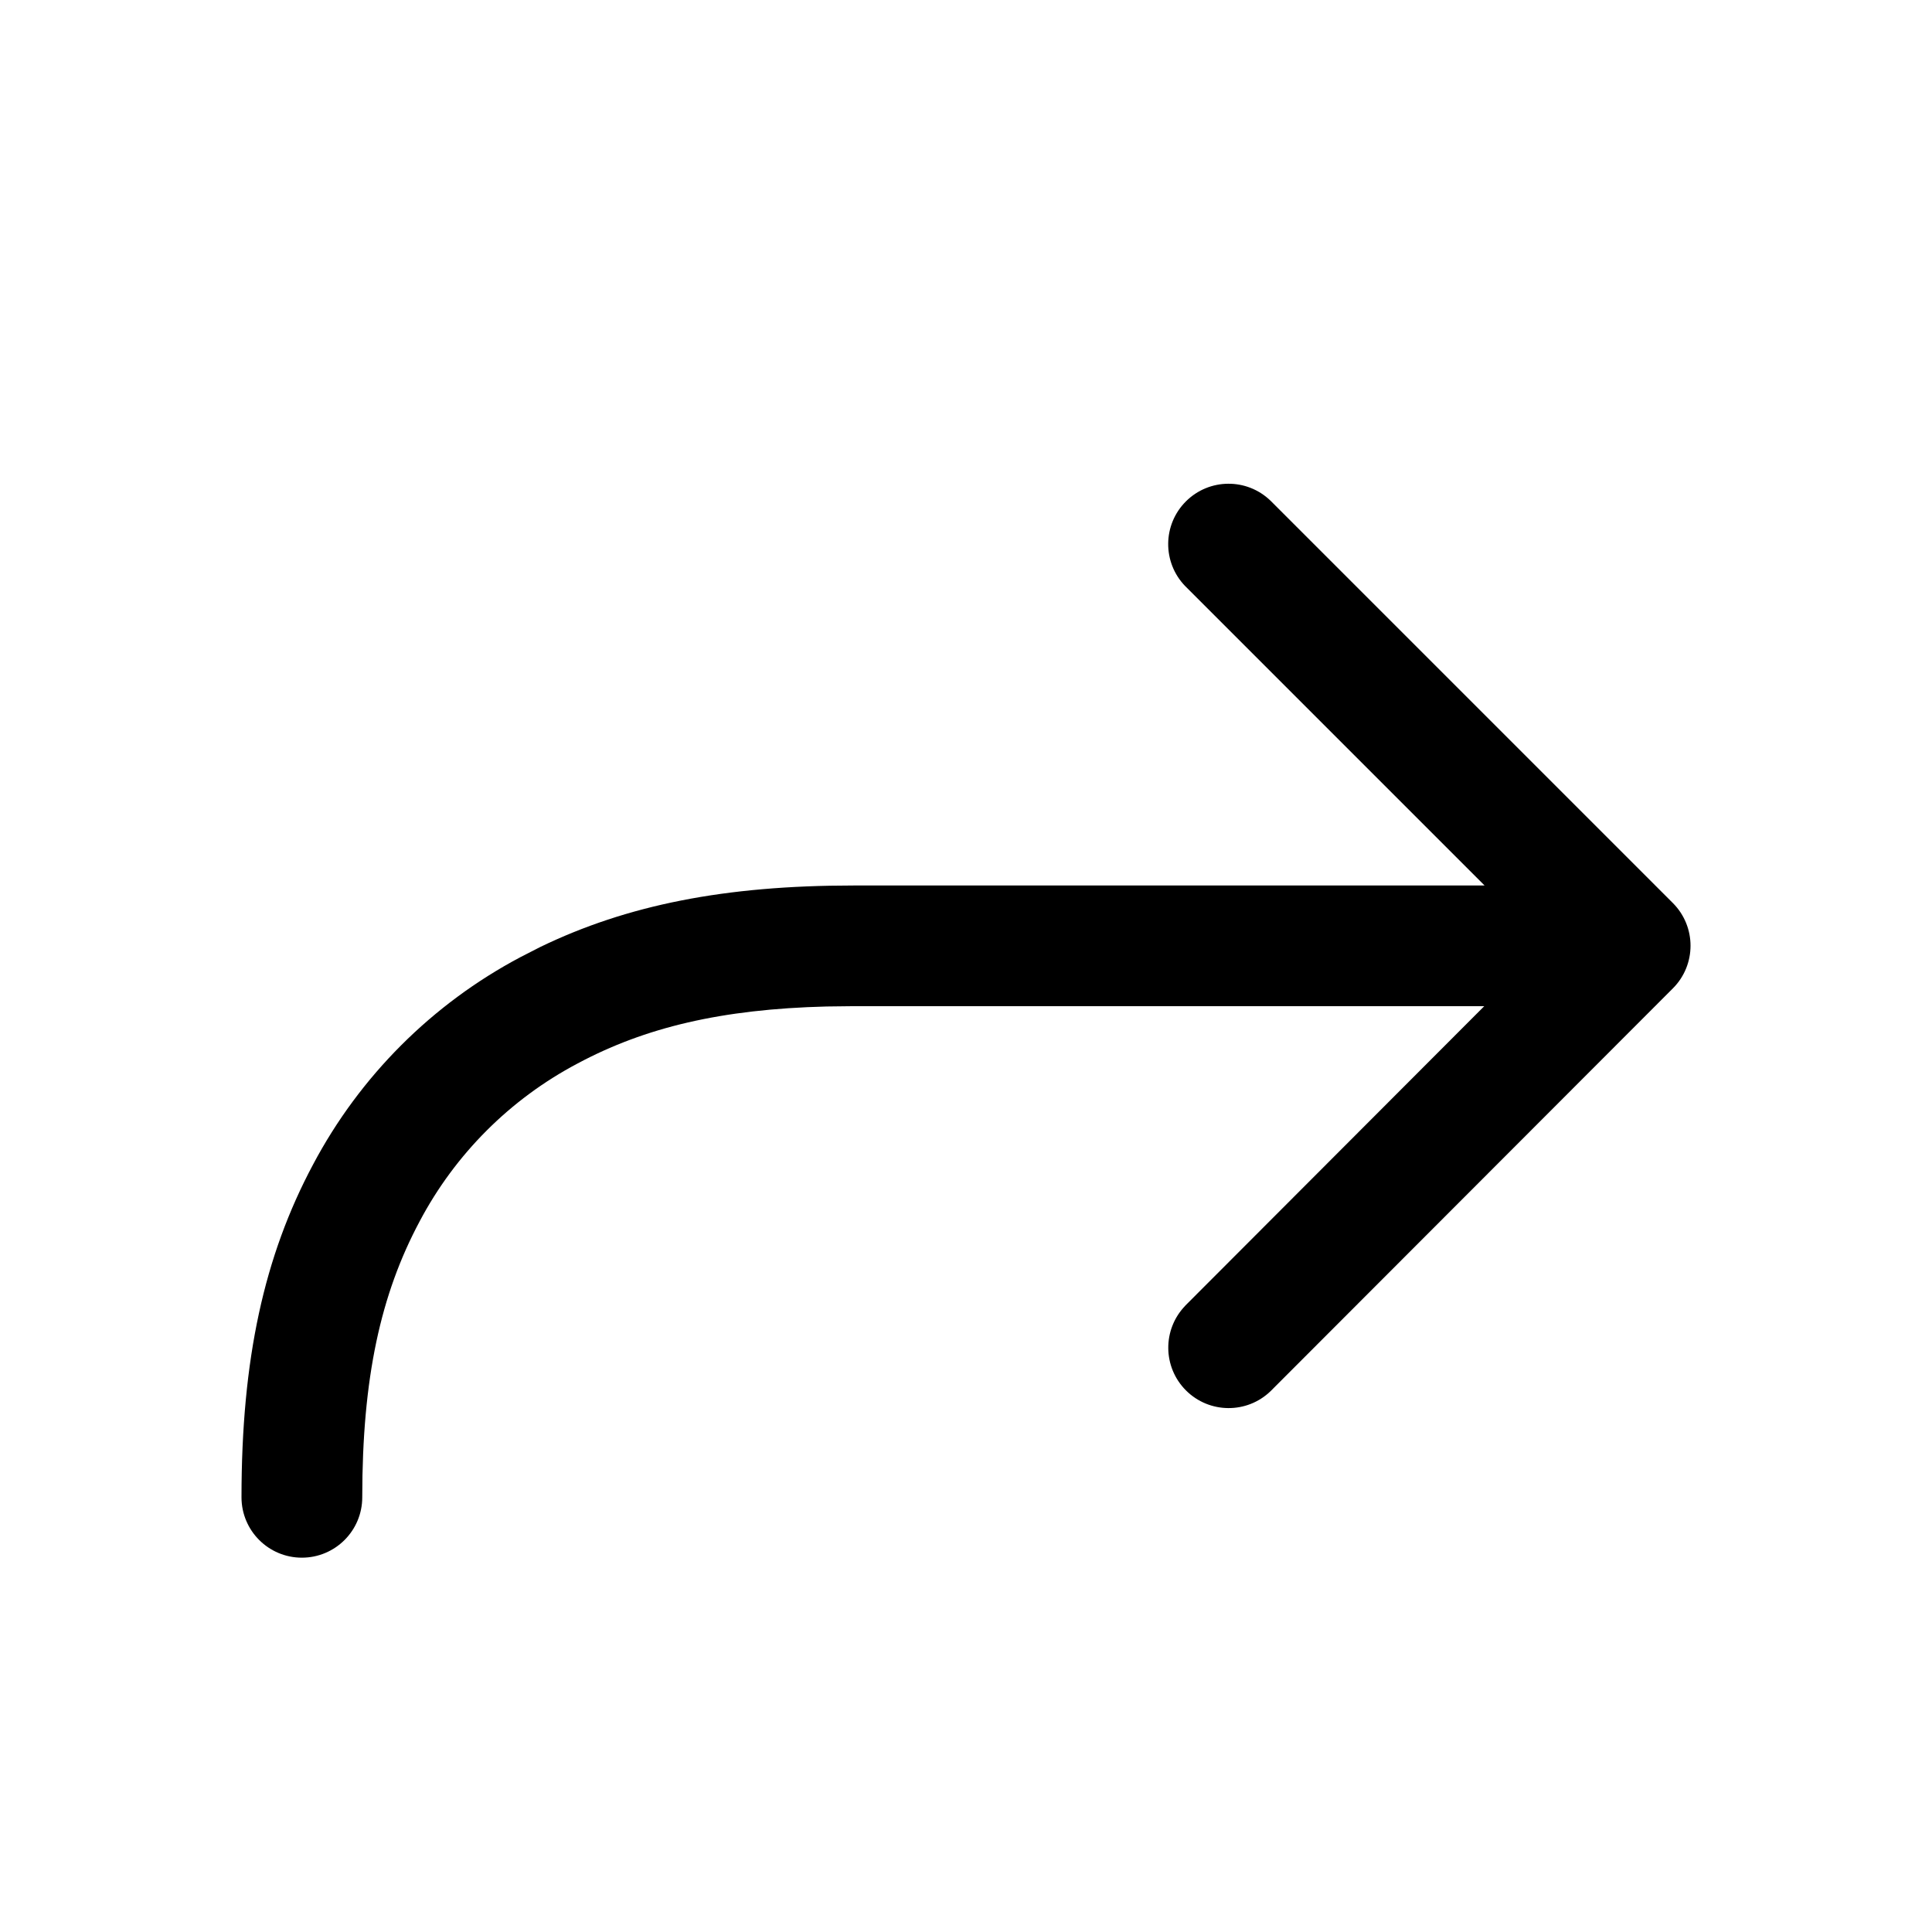
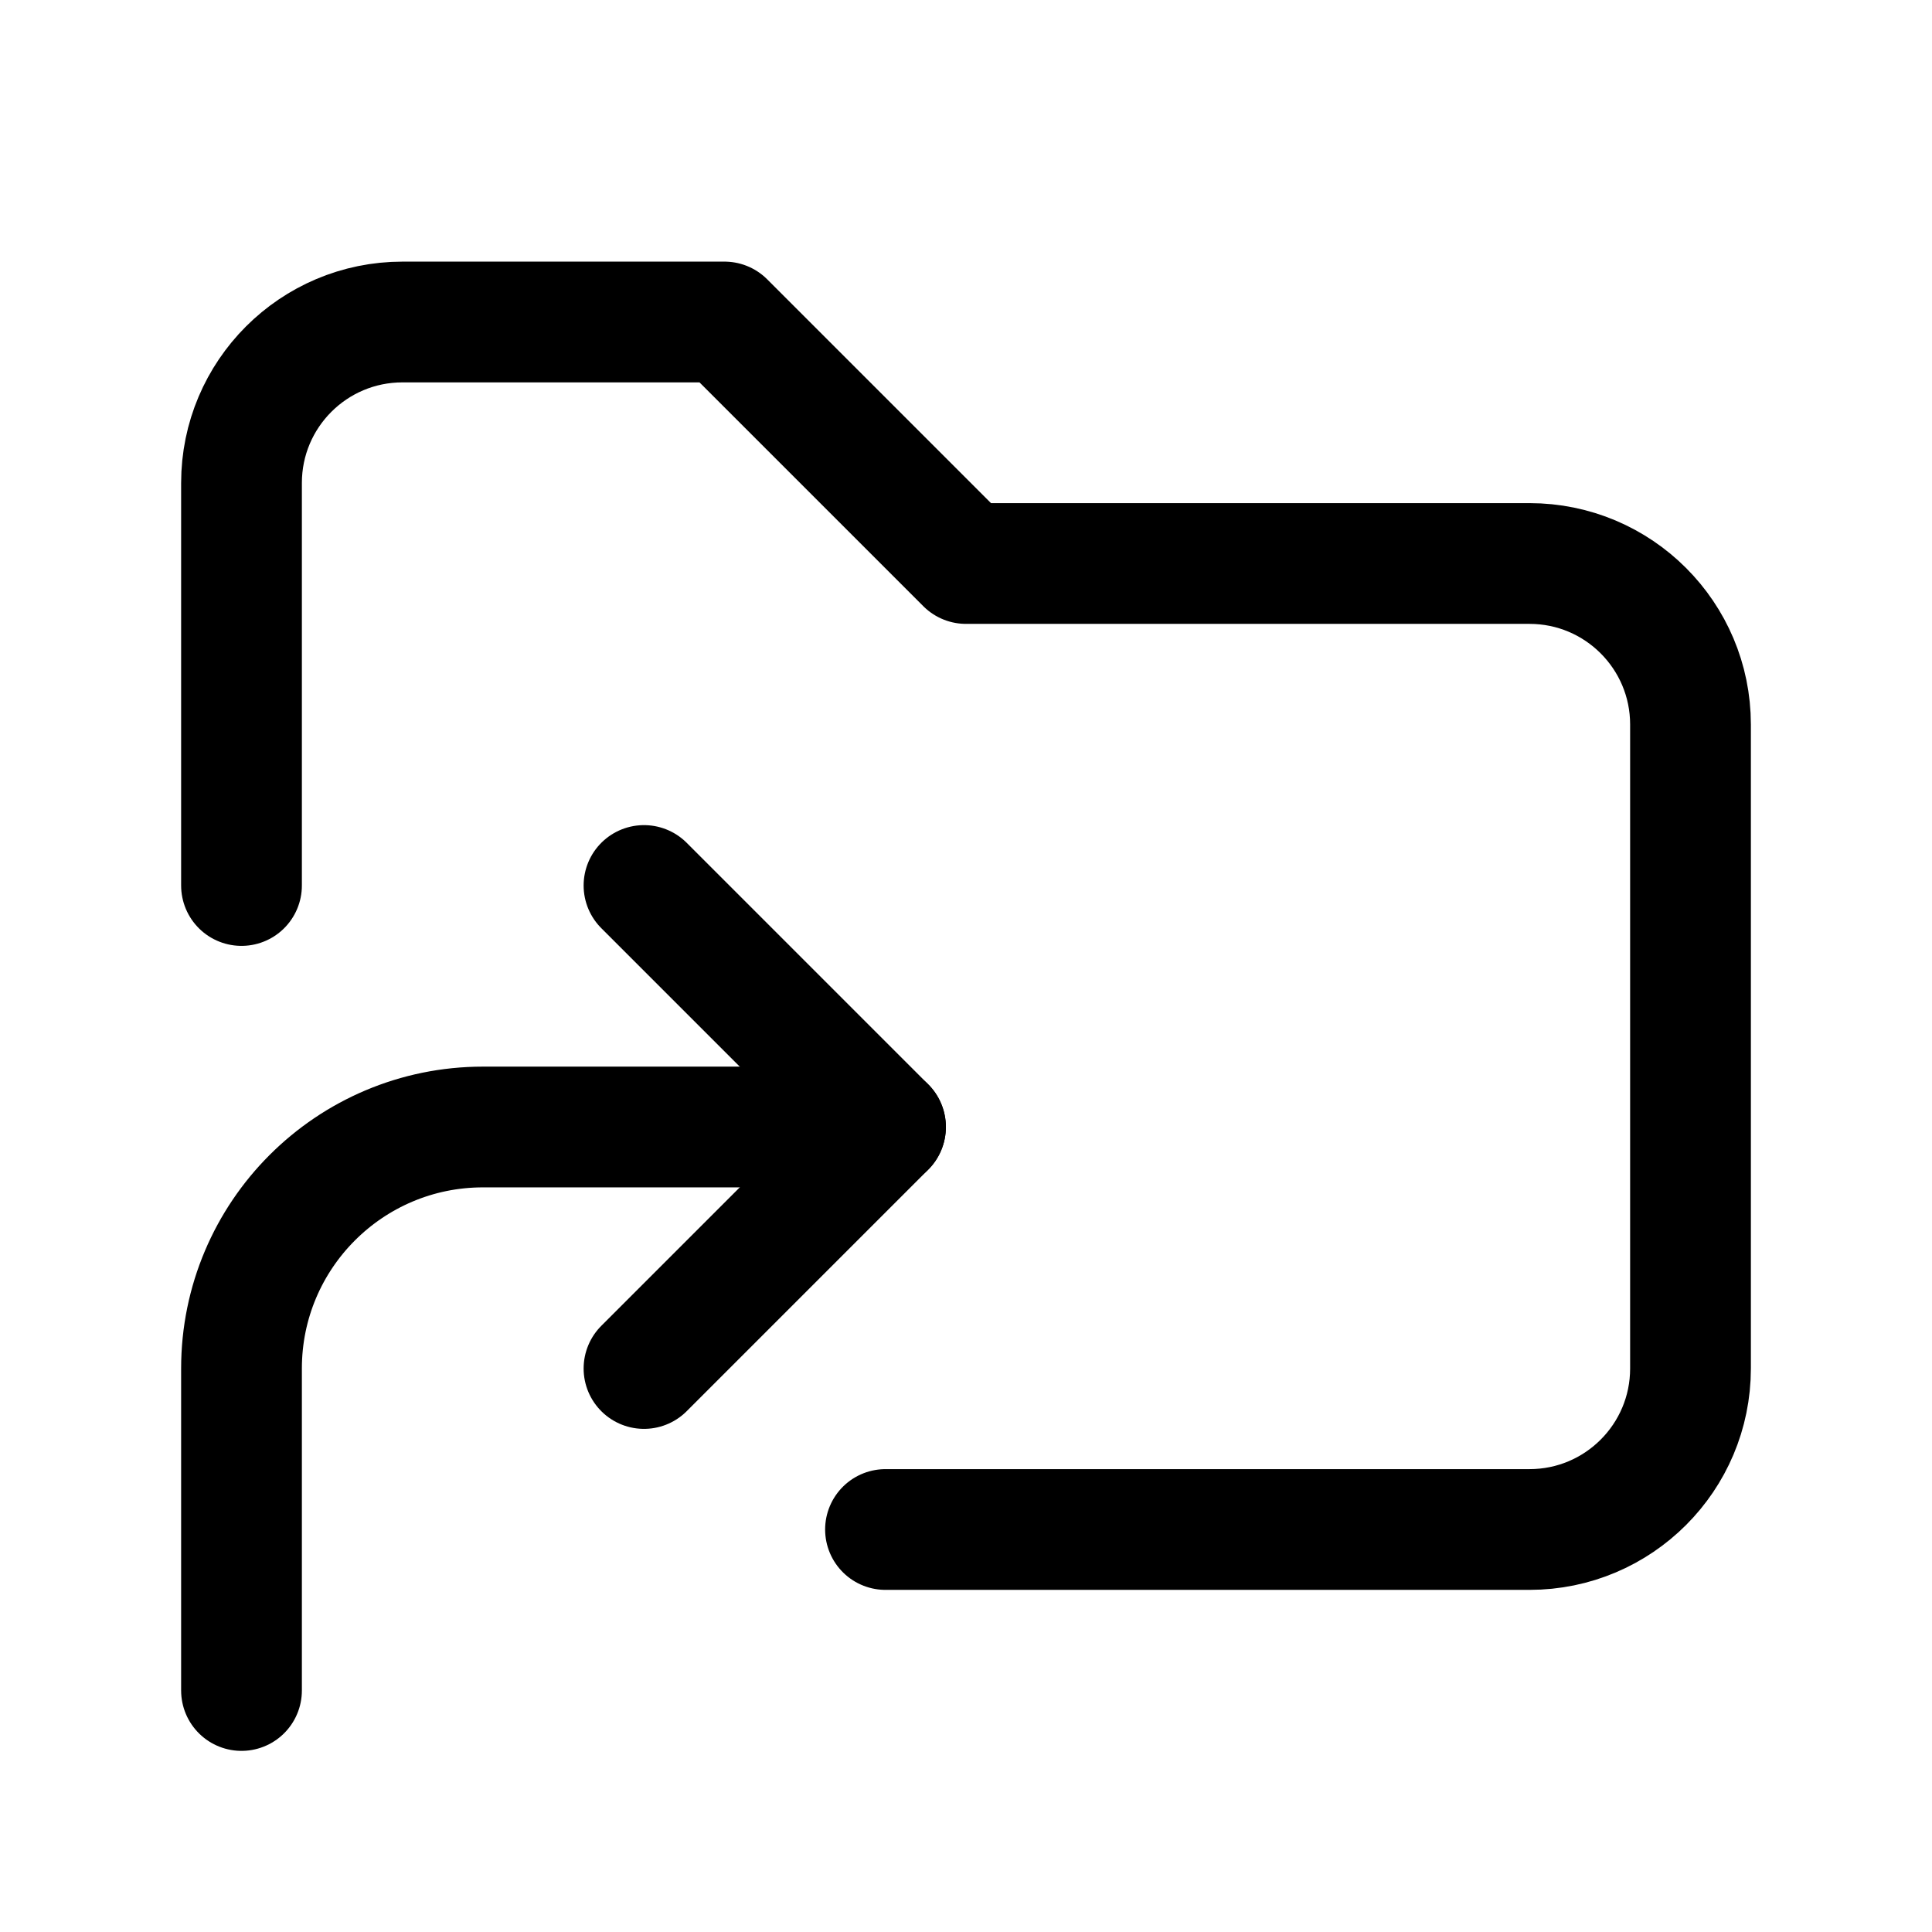
- <svg xmlns="http://www.w3.org/2000/svg" viewBox="0 0 24 24">
-   <g fill="none">
-     <path d="M14.723 16.221a.75.75 0 0 0 1.061 1.06l4.997-5.003a.75.75 0 0 0 0-1.06L15.783 6.22a.75.75 0 0 0-1.061 1.06l3.72 3.72h-7.842c-1.595 0-2.81.242-3.889.764l-.246.126a6.202 6.202 0 0 0-2.576 2.576C3.28 15.606 3 16.884 3 18.6a.75.75 0 0 0 1.5 0c0-1.484.228-2.52.713-3.428a4.702 4.702 0 0 1 1.96-1.96c.837-.448 1.786-.676 3.094-.709l.334-.004h7.837l-3.715 3.721z" fill="currentColor" />
-   </g>
+ <svg xmlns="http://www.w3.org/2000/svg" viewBox="0 0 24 24" fill="none" stroke="currentColor" stroke-width="1.5" stroke-linecap="round" stroke-linejoin="round" class="icon icon-tabler icons-tabler-outline icon-tabler-folder-symlink">
+   <path stroke="none" d="M0 0h24v24H0z" fill="none" />
+   <path d="M3 21v-4a3 3 0 0 1 3 -3h5" />
+   <path d="M8 17l3 -3l-3 -3" />
+   <path d="M3 11v-5a2 2 0 0 1 2 -2h4l3 3h7a2 2 0 0 1 2 2v8a2 2 0 0 1 -2 2h-8" />
</svg>
